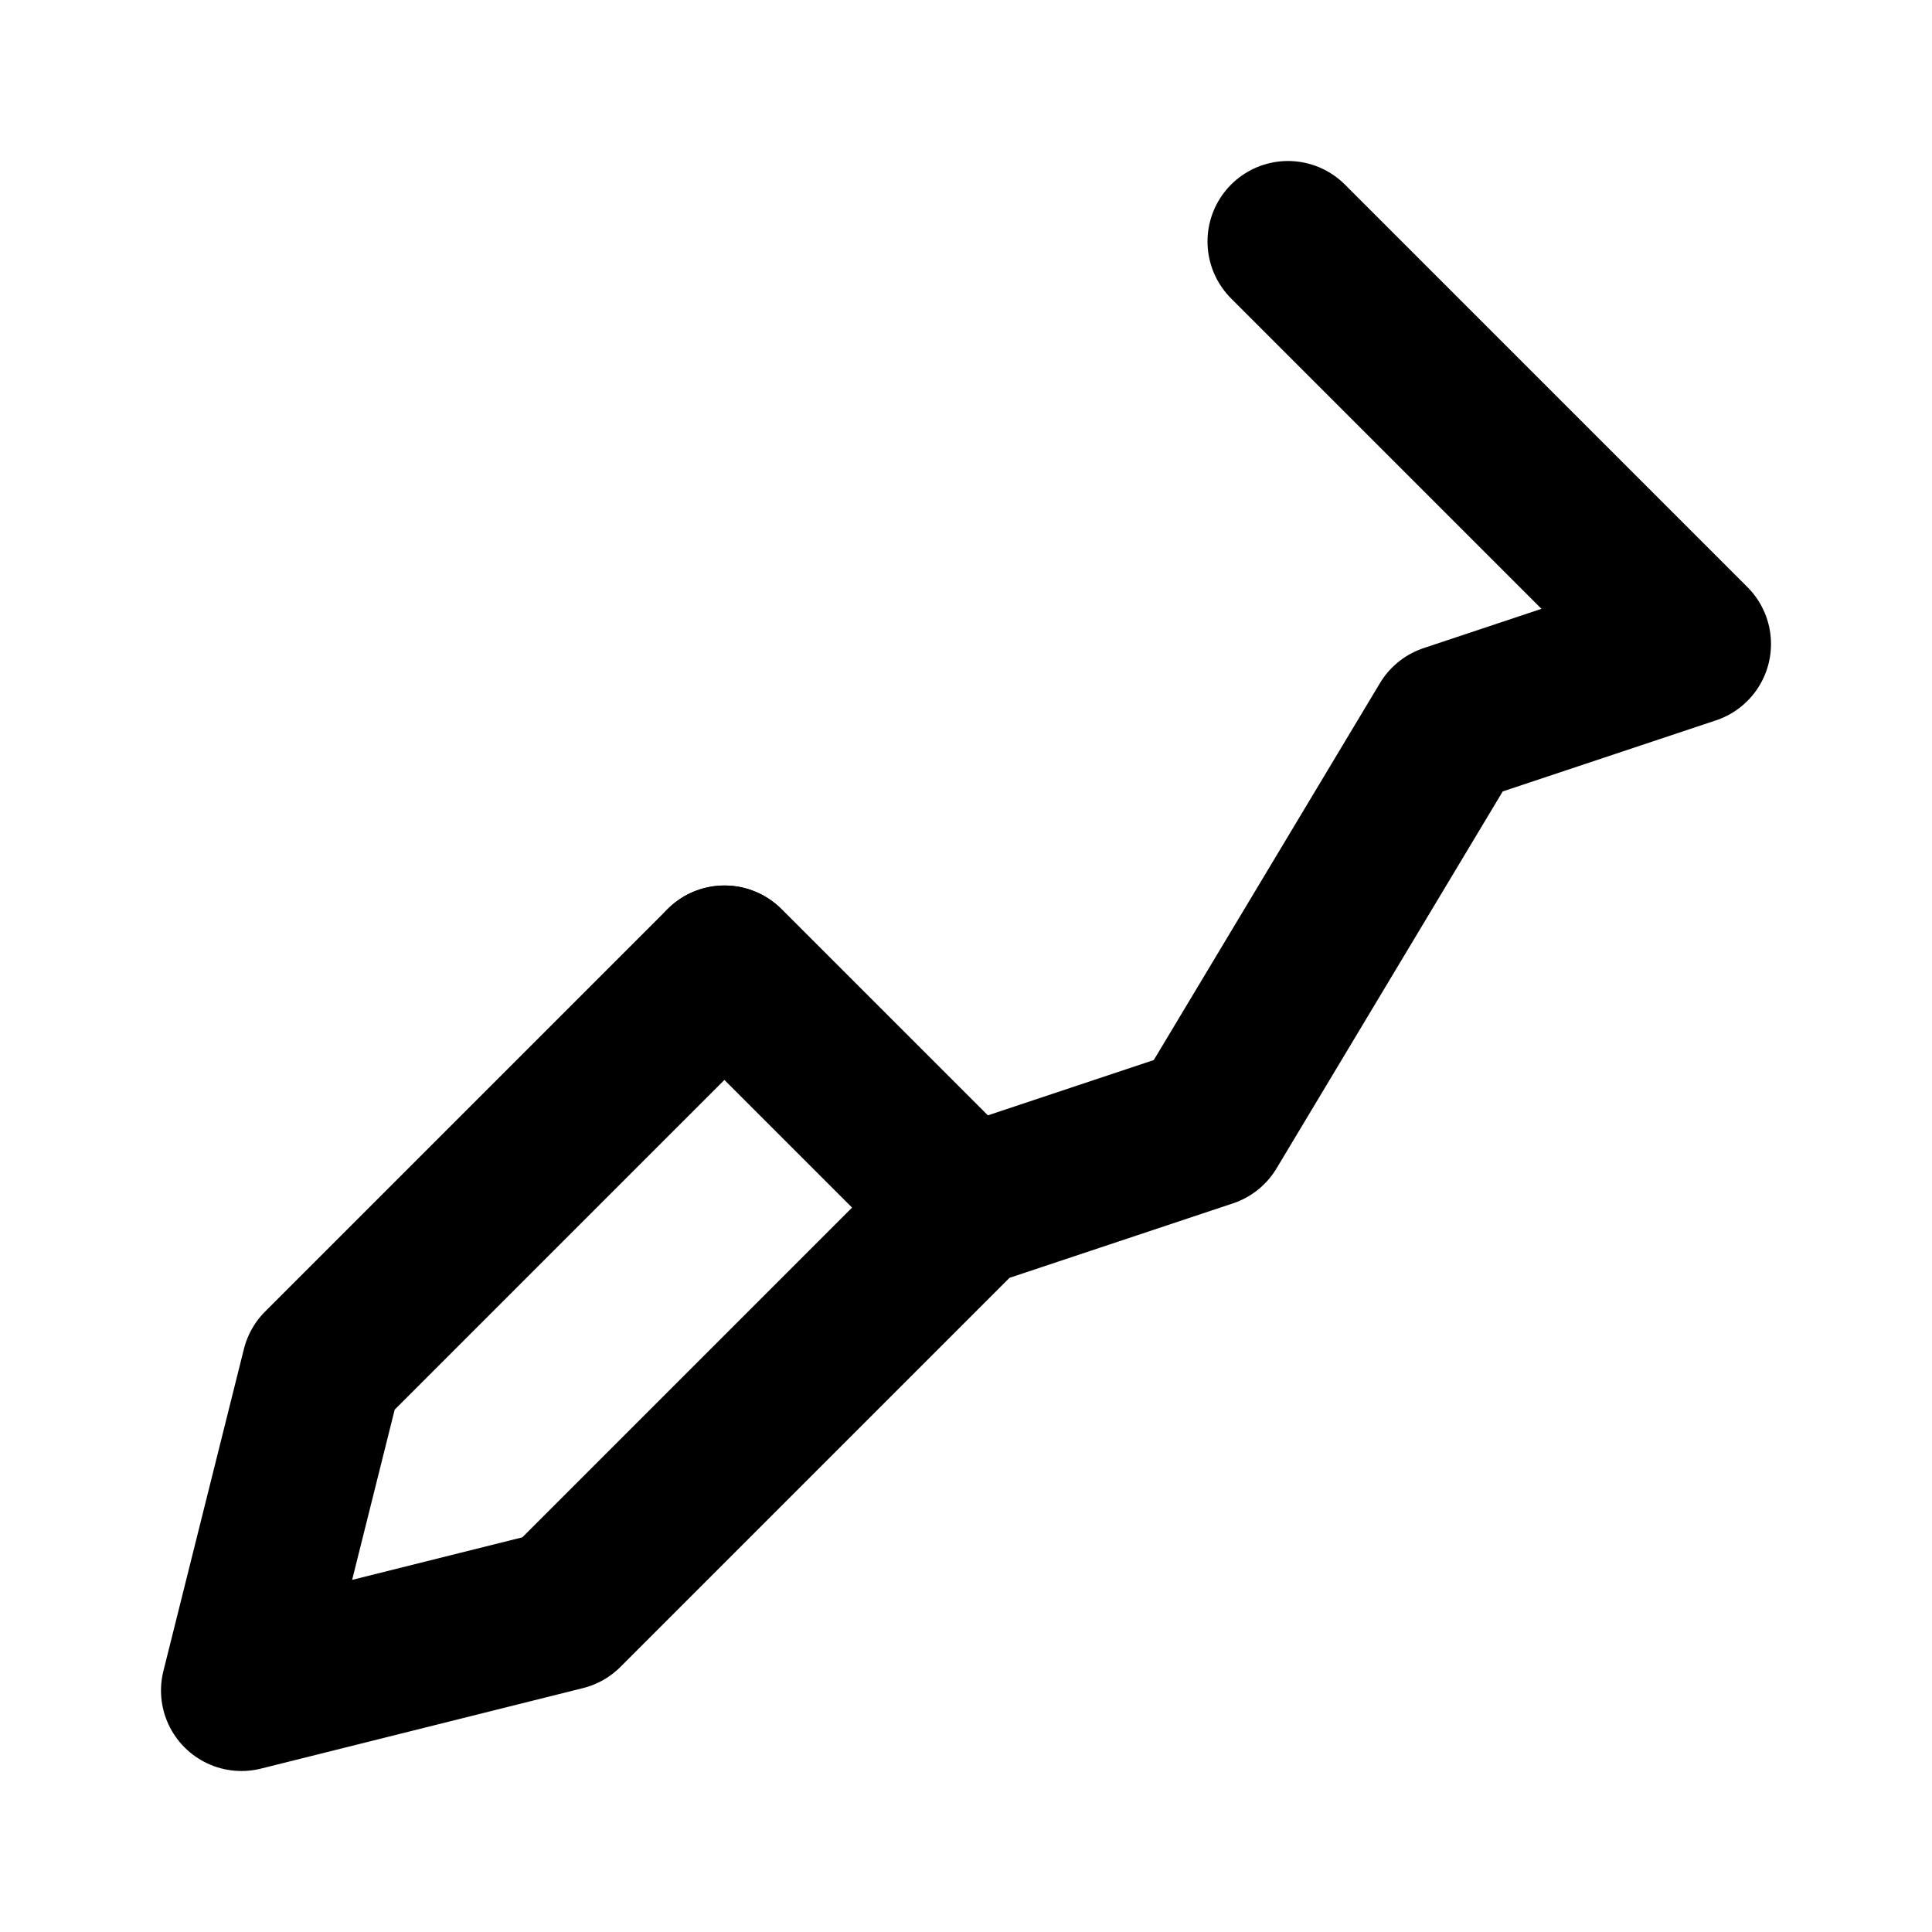
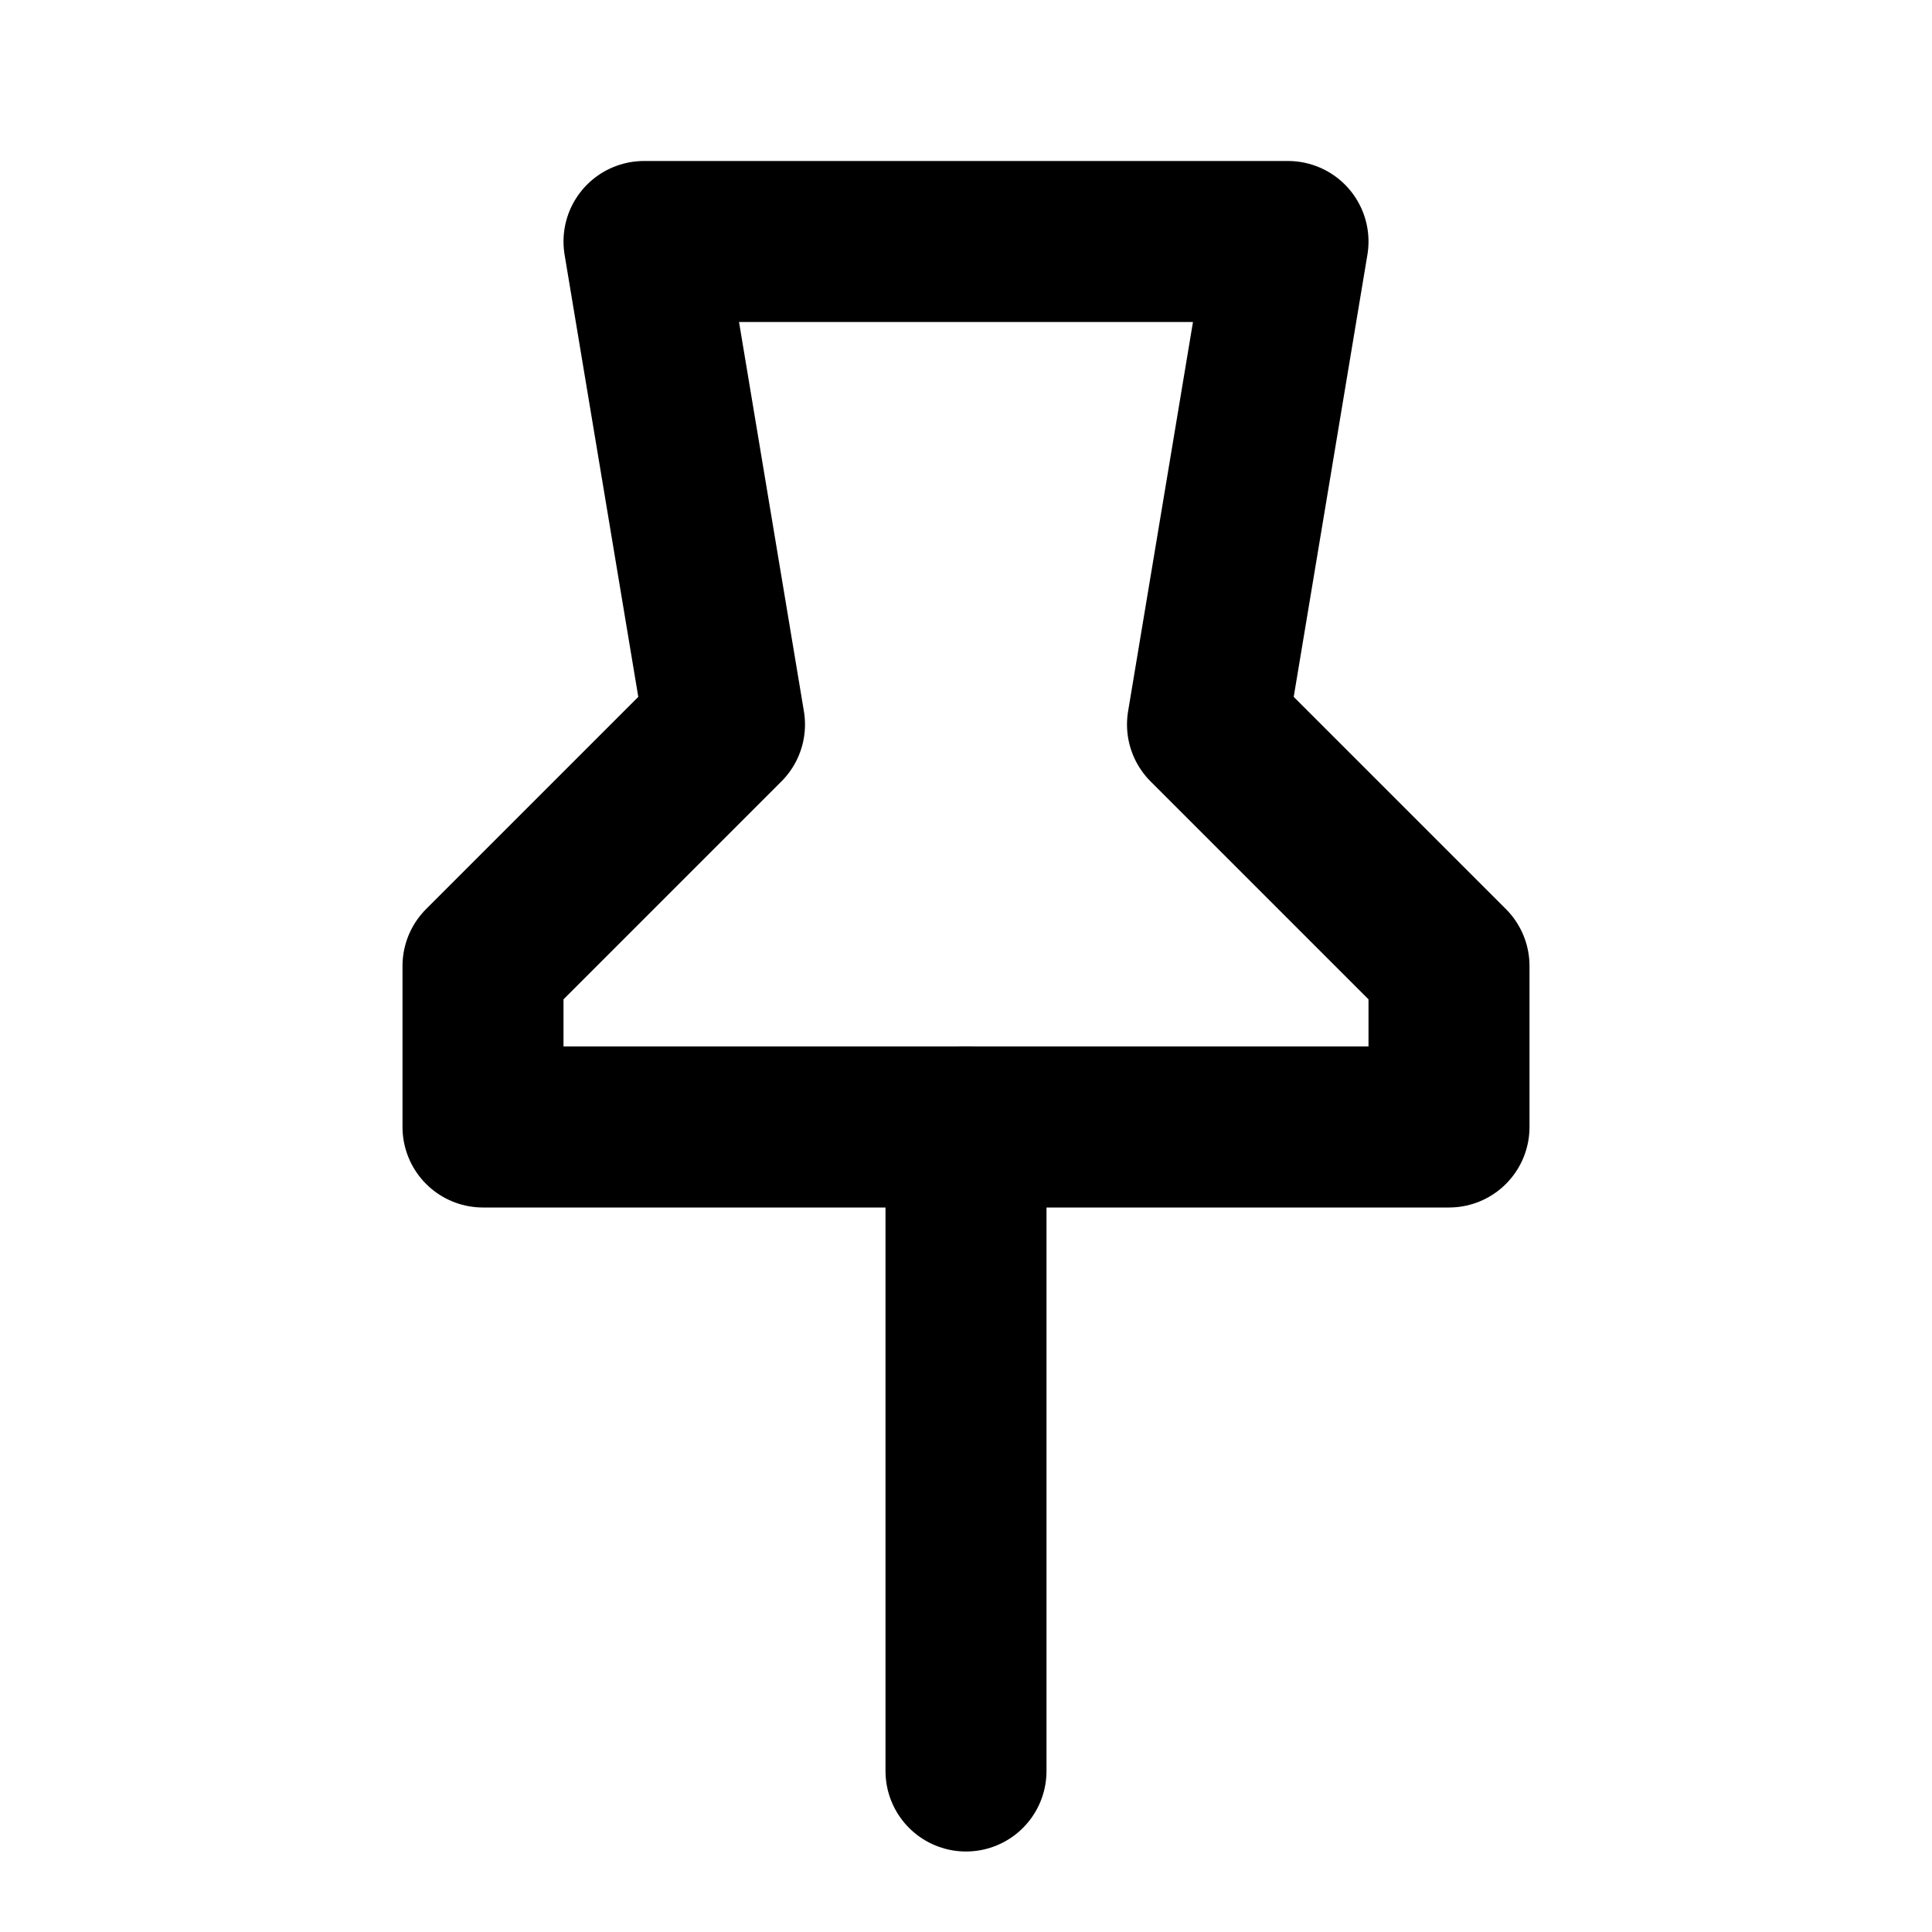
<svg xmlns="http://www.w3.org/2000/svg" width="24" height="24" viewBox="0 0 24 24" fill="none" stroke="currentColor" stroke-width="2" stroke-linecap="round" stroke-linejoin="round">
-   <path d="m16 3 5 5-3 1-3 5-3 1-3-3-5 5-1 4 4-1 5-5" />
-   <path d="m9 12 3 3" />
+   <path d="M8 3h8l-1 6 3 3v2H6v-2l3-3-1-6Z" />
+   <path d="M12 14v8" />
</svg>
